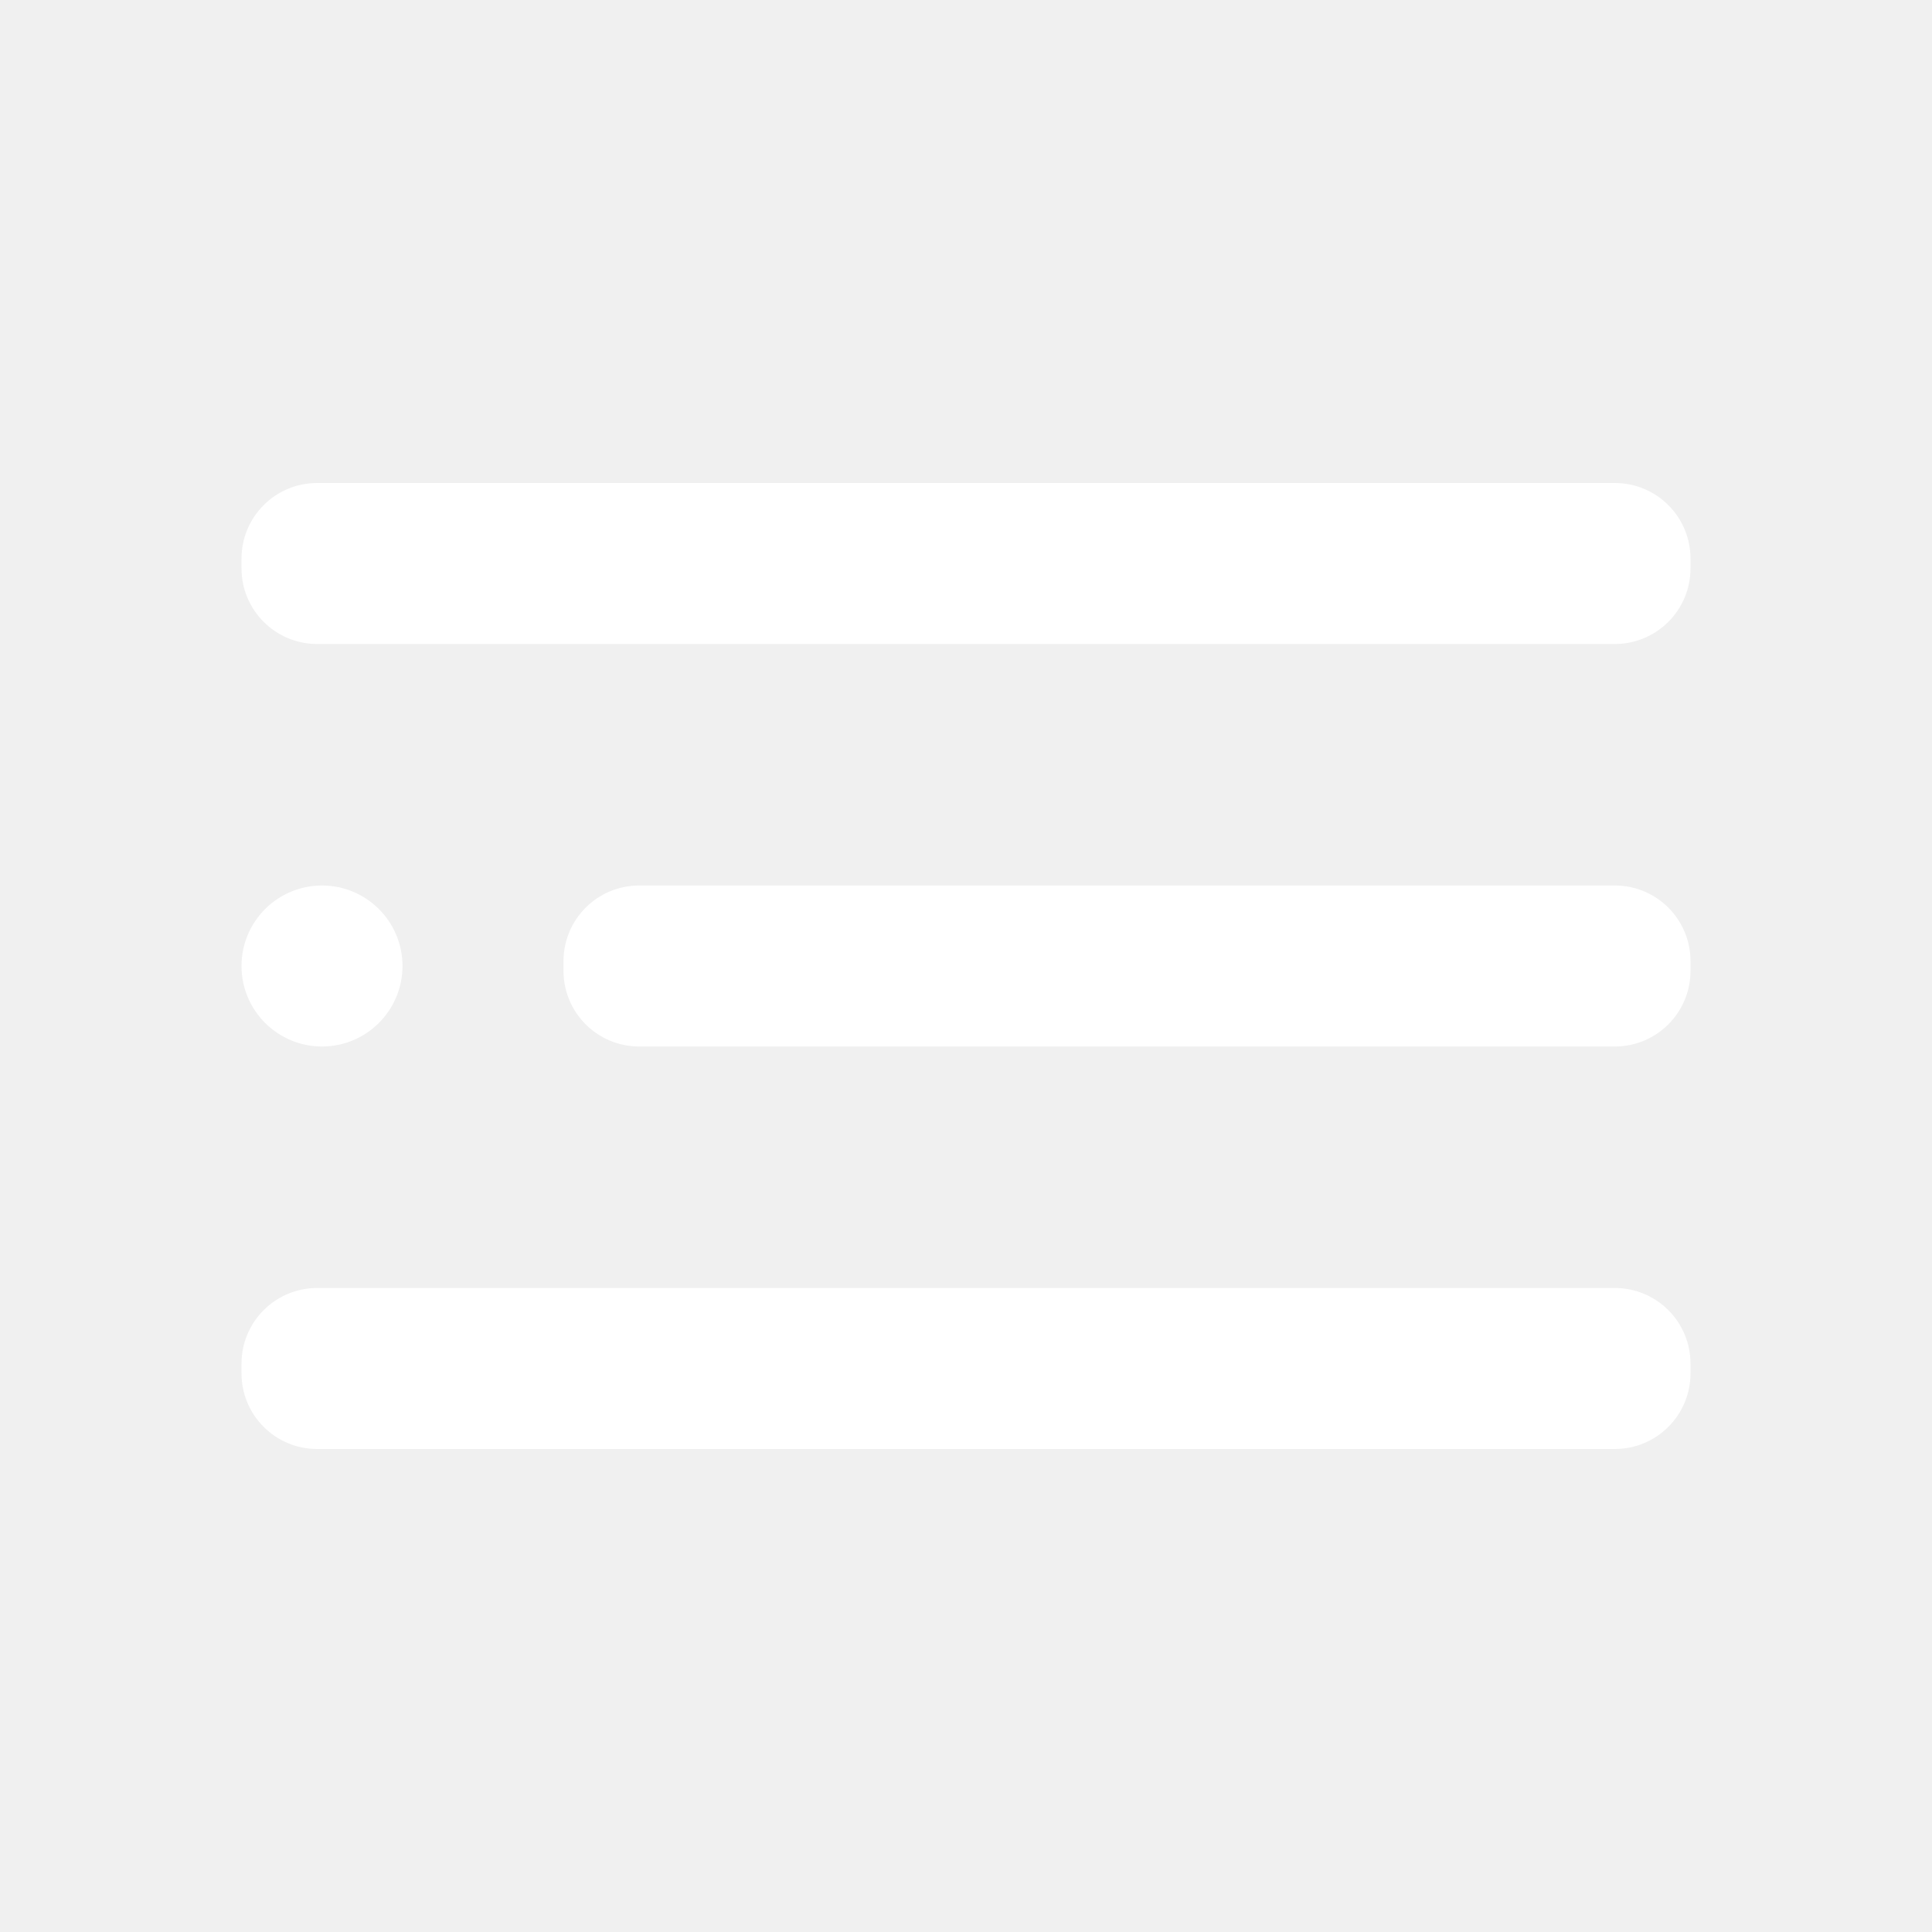
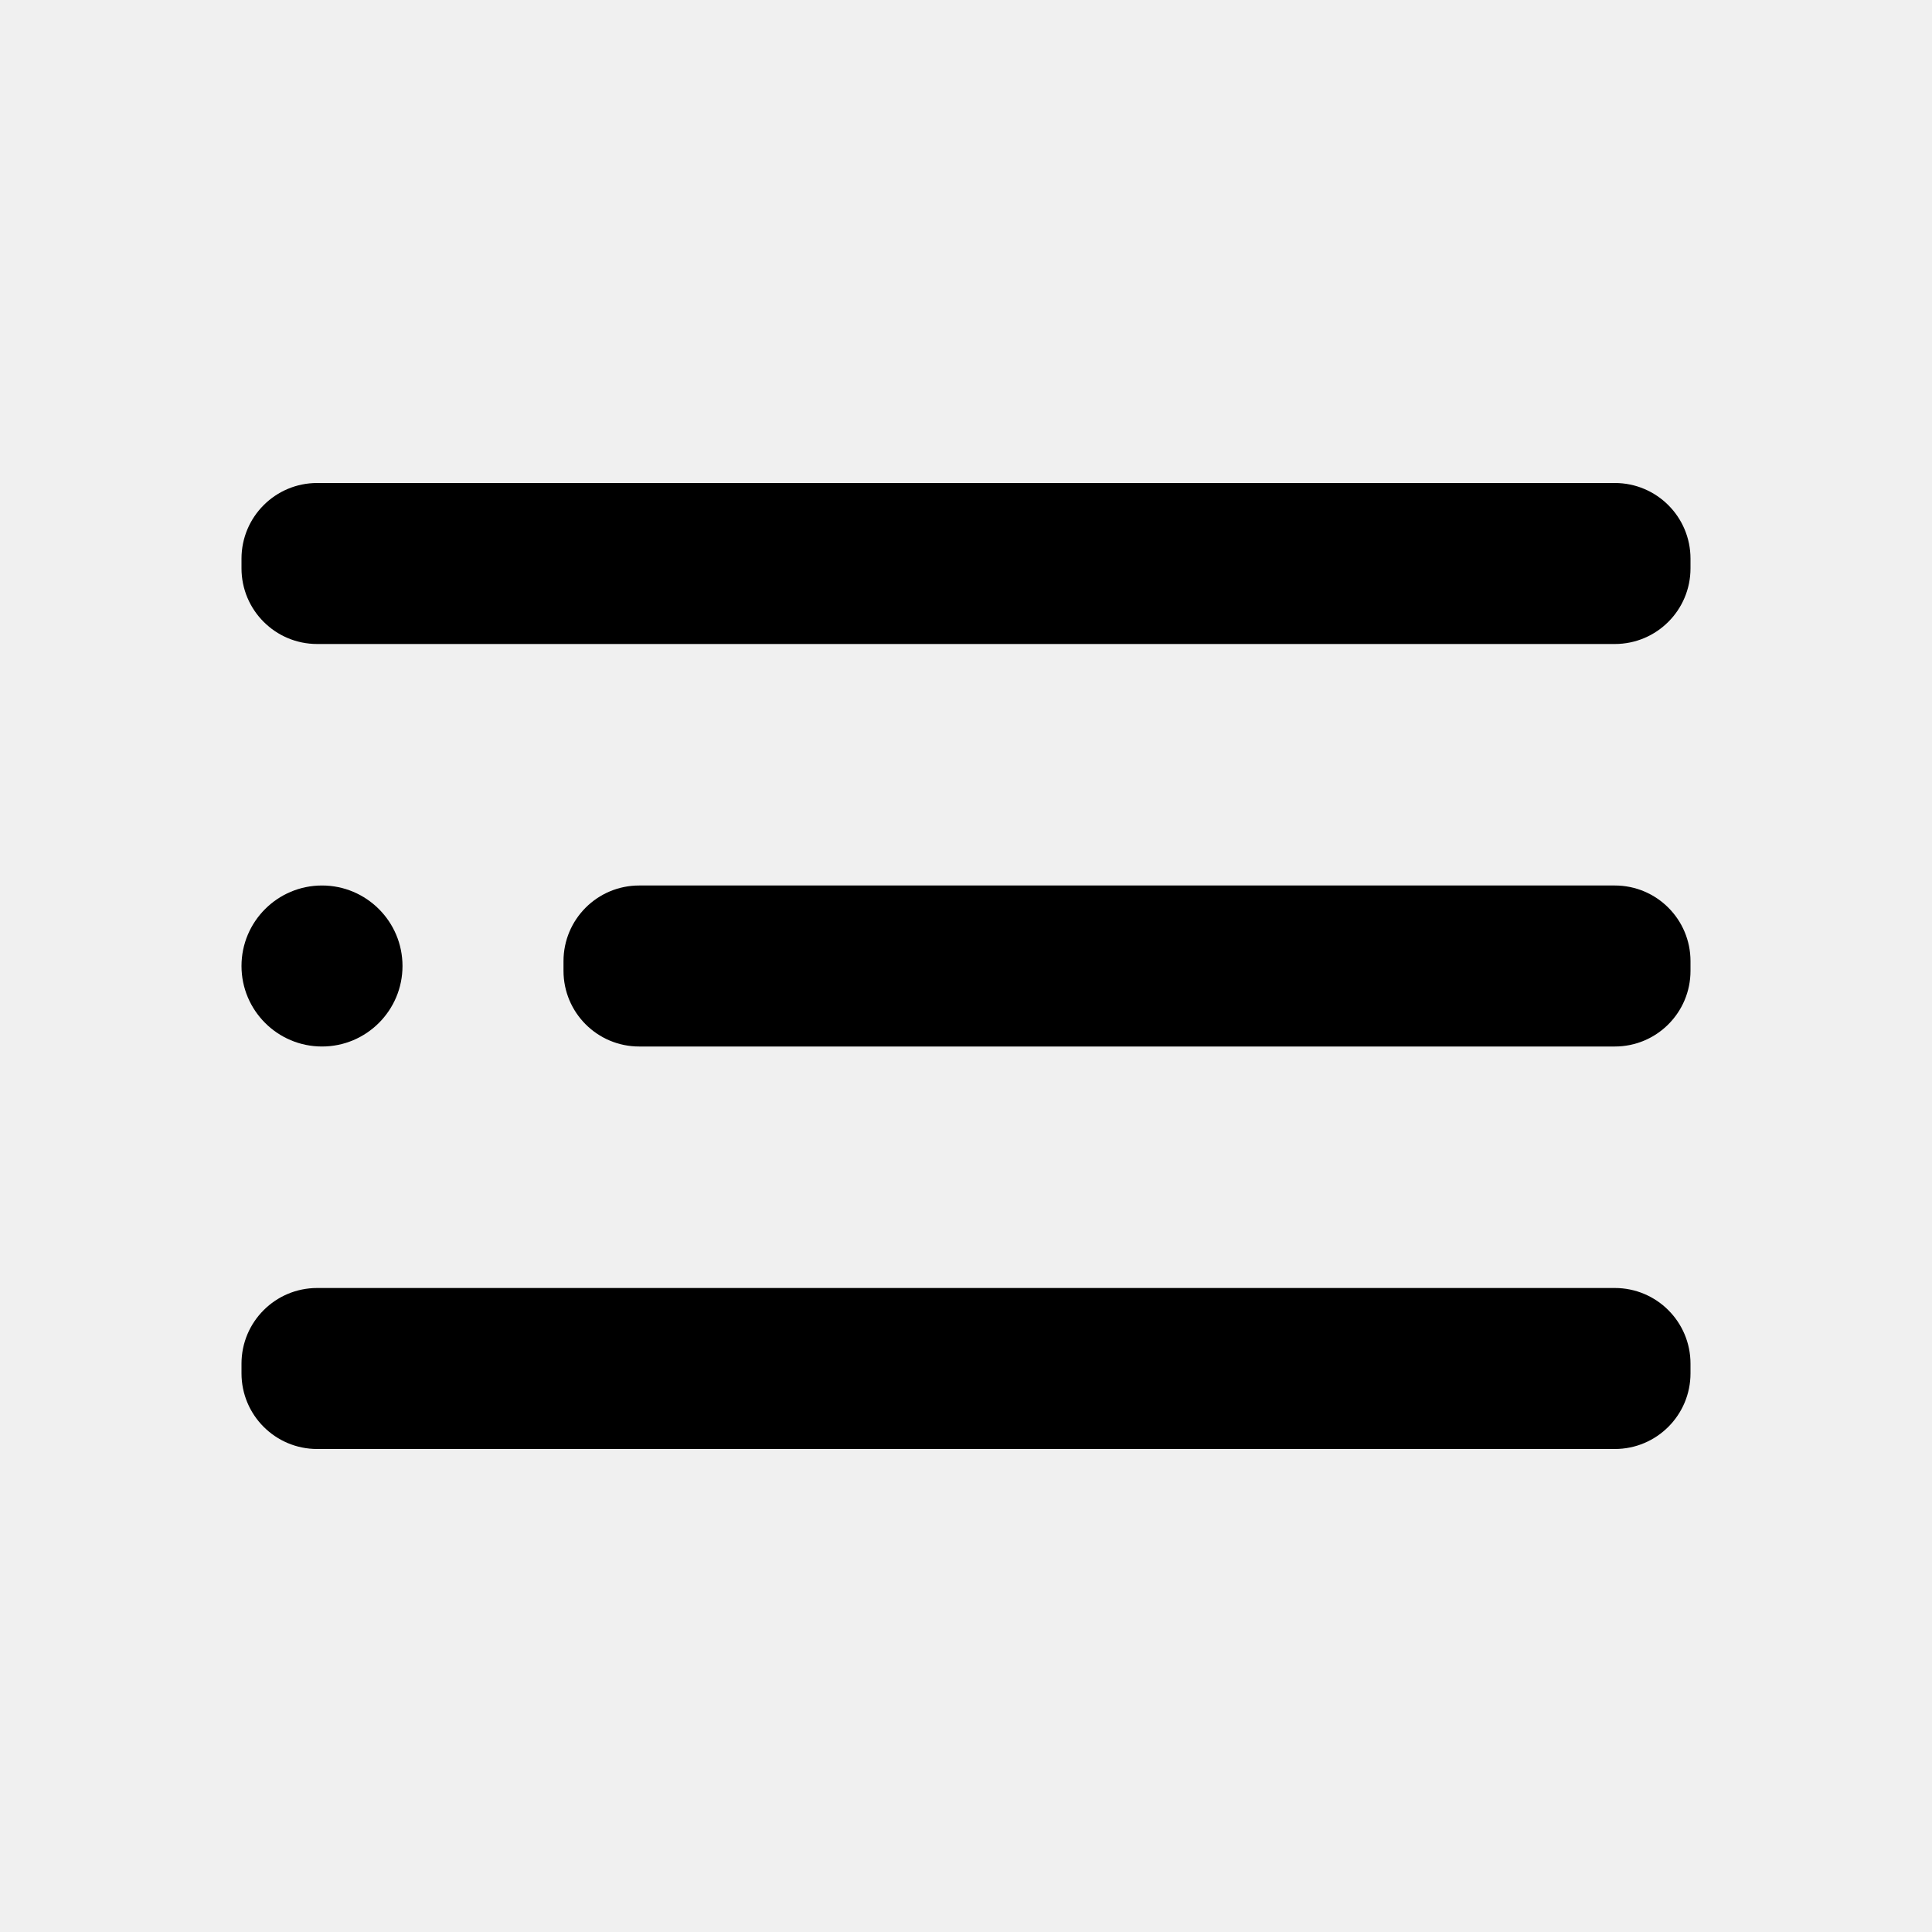
<svg xmlns="http://www.w3.org/2000/svg" width="36" height="36" viewBox="0 0 36 36" fill="none">
  <g id="menu-2 1">
    <g id="Group">
      <g id="Layer 2">
        <g id="menu-2">
-           <path id="Vector" d="M6 19.5C6.828 19.5 7.5 18.828 7.5 18C7.5 17.172 6.828 16.5 6 16.5C5.172 16.5 4.5 17.172 4.5 18C4.5 18.828 5.172 19.5 6 19.5Z" fill="white" />
-           <path id="Vector_2" d="M30.09 16.5H11.91C11.131 16.5 10.5 17.131 10.5 17.91V18.09C10.5 18.869 11.131 19.5 11.91 19.5H30.09C30.869 19.5 31.5 18.869 31.5 18.09V17.91C31.5 17.131 30.869 16.5 30.09 16.5Z" fill="white" />
-           <path id="Vector_3" d="M30.09 24H5.91C5.131 24 4.5 24.631 4.5 25.41V25.59C4.5 26.369 5.131 27 5.91 27H30.09C30.869 27 31.5 26.369 31.5 25.59V25.41C31.5 24.631 30.869 24 30.09 24Z" fill="white" />
-           <path id="Vector_4" d="M30.09 9H5.91C5.131 9 4.5 9.631 4.5 10.41V10.59C4.5 11.369 5.131 12 5.91 12H30.09C30.869 12 31.5 11.369 31.5 10.59V10.41C31.5 9.631 30.869 9 30.09 9Z" fill="white" />
+           <path id="Vector" d="M6 19.5C6.828 19.5 7.5 18.828 7.5 18C7.5 17.172 6.828 16.5 6 16.5C5.172 16.5 4.5 17.172 4.5 18C4.5 18.828 5.172 19.5 6 19.5Z" fill="black" />
+           <path id="Vector_2" d="M30.09 16.5H11.91C11.131 16.5 10.5 17.131 10.5 17.91V18.09C10.5 18.869 11.131 19.5 11.91 19.5H30.09C30.869 19.5 31.5 18.869 31.5 18.09V17.91C31.5 17.131 30.869 16.5 30.09 16.5Z" fill="black" />
+           <path id="Vector_3" d="M30.09 24H5.91C5.131 24 4.5 24.631 4.5 25.41V25.59C4.5 26.369 5.131 27 5.91 27H30.09C30.869 27 31.5 26.369 31.5 25.59V25.41C31.5 24.631 30.869 24 30.09 24Z" fill="black" />
+           <path id="Vector_4" d="M30.09 9H5.91C5.131 9 4.5 9.631 4.5 10.41V10.59C4.5 11.369 5.131 12 5.91 12H30.09C30.869 12 31.5 11.369 31.5 10.59V10.41C31.5 9.631 30.869 9 30.09 9Z" fill="black" />
        </g>
      </g>
    </g>
  </g>
</svg>
